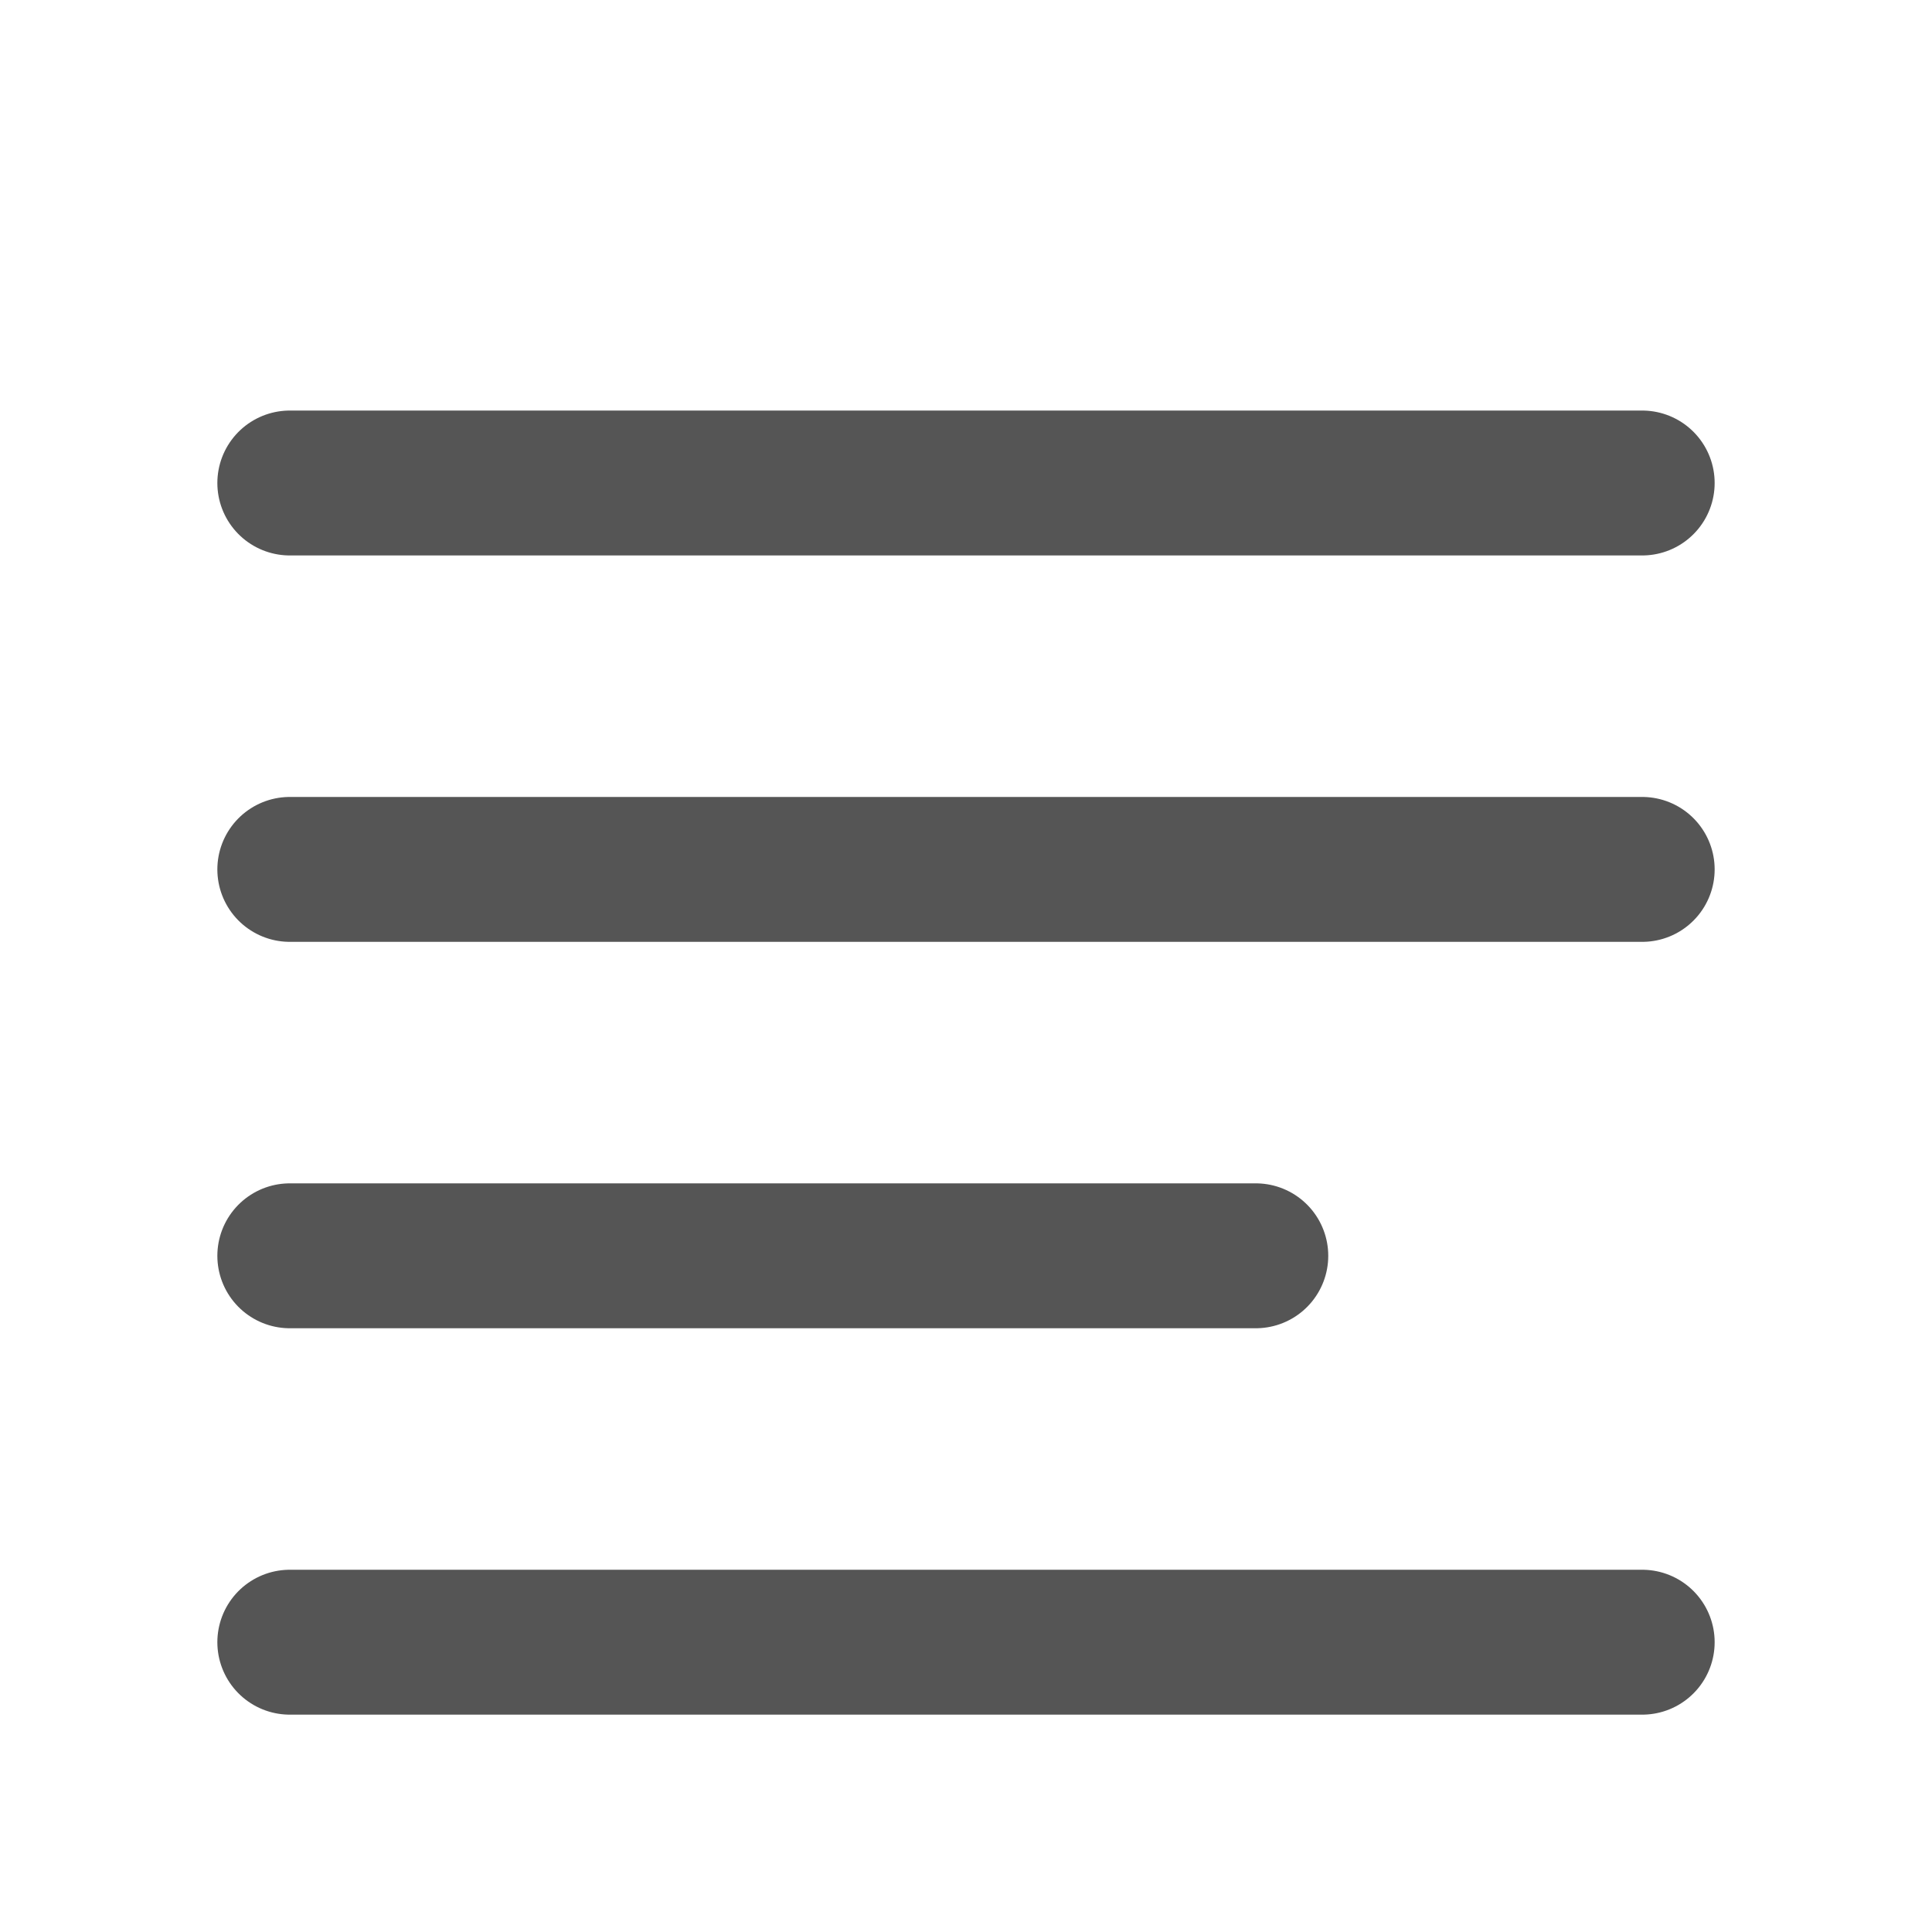
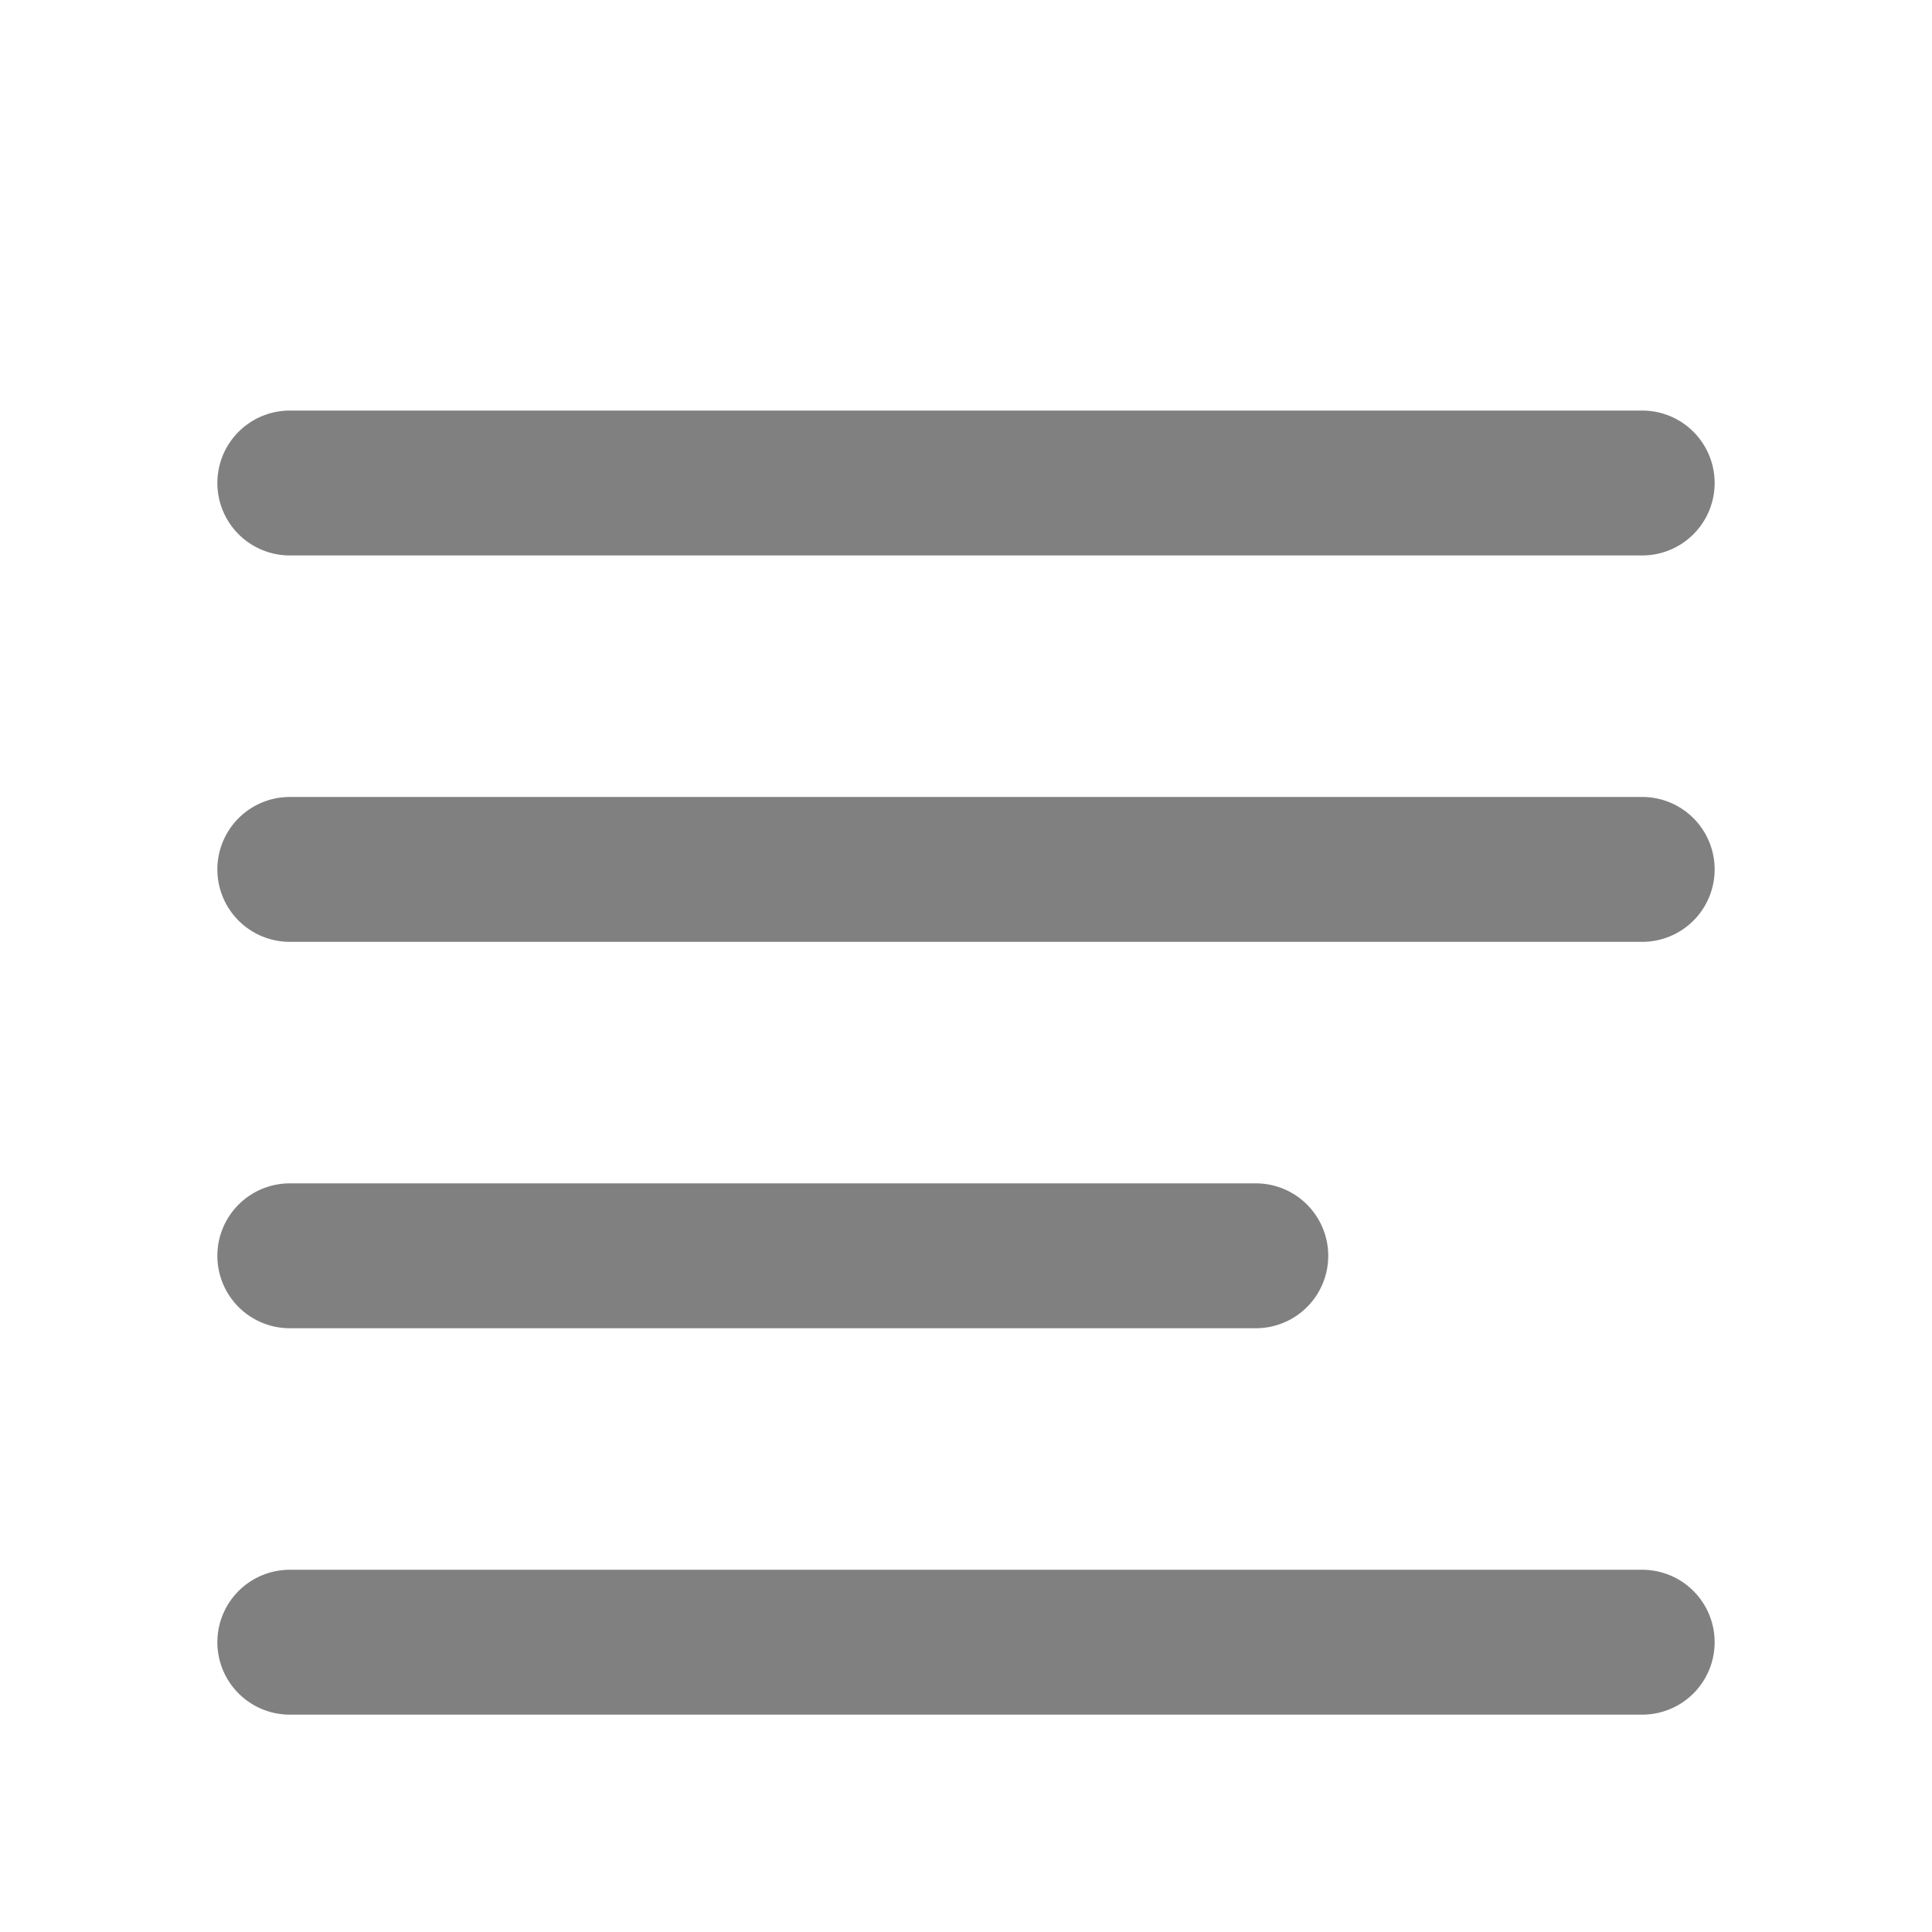
<svg xmlns="http://www.w3.org/2000/svg" viewBox="0 0 20 20" width="20" height="20">
-   <path d="M3 5h14M3 9h14M3 13h10M3 17h14" fill="none" stroke="#555" stroke-width="1.5" stroke-linecap="round" />
+   <path d="M3 5h14M3 9h14M3 13h10M3 17h14" fill="none" stroke="#808080" stroke-width="1.5" stroke-linecap="round" />
</svg>
